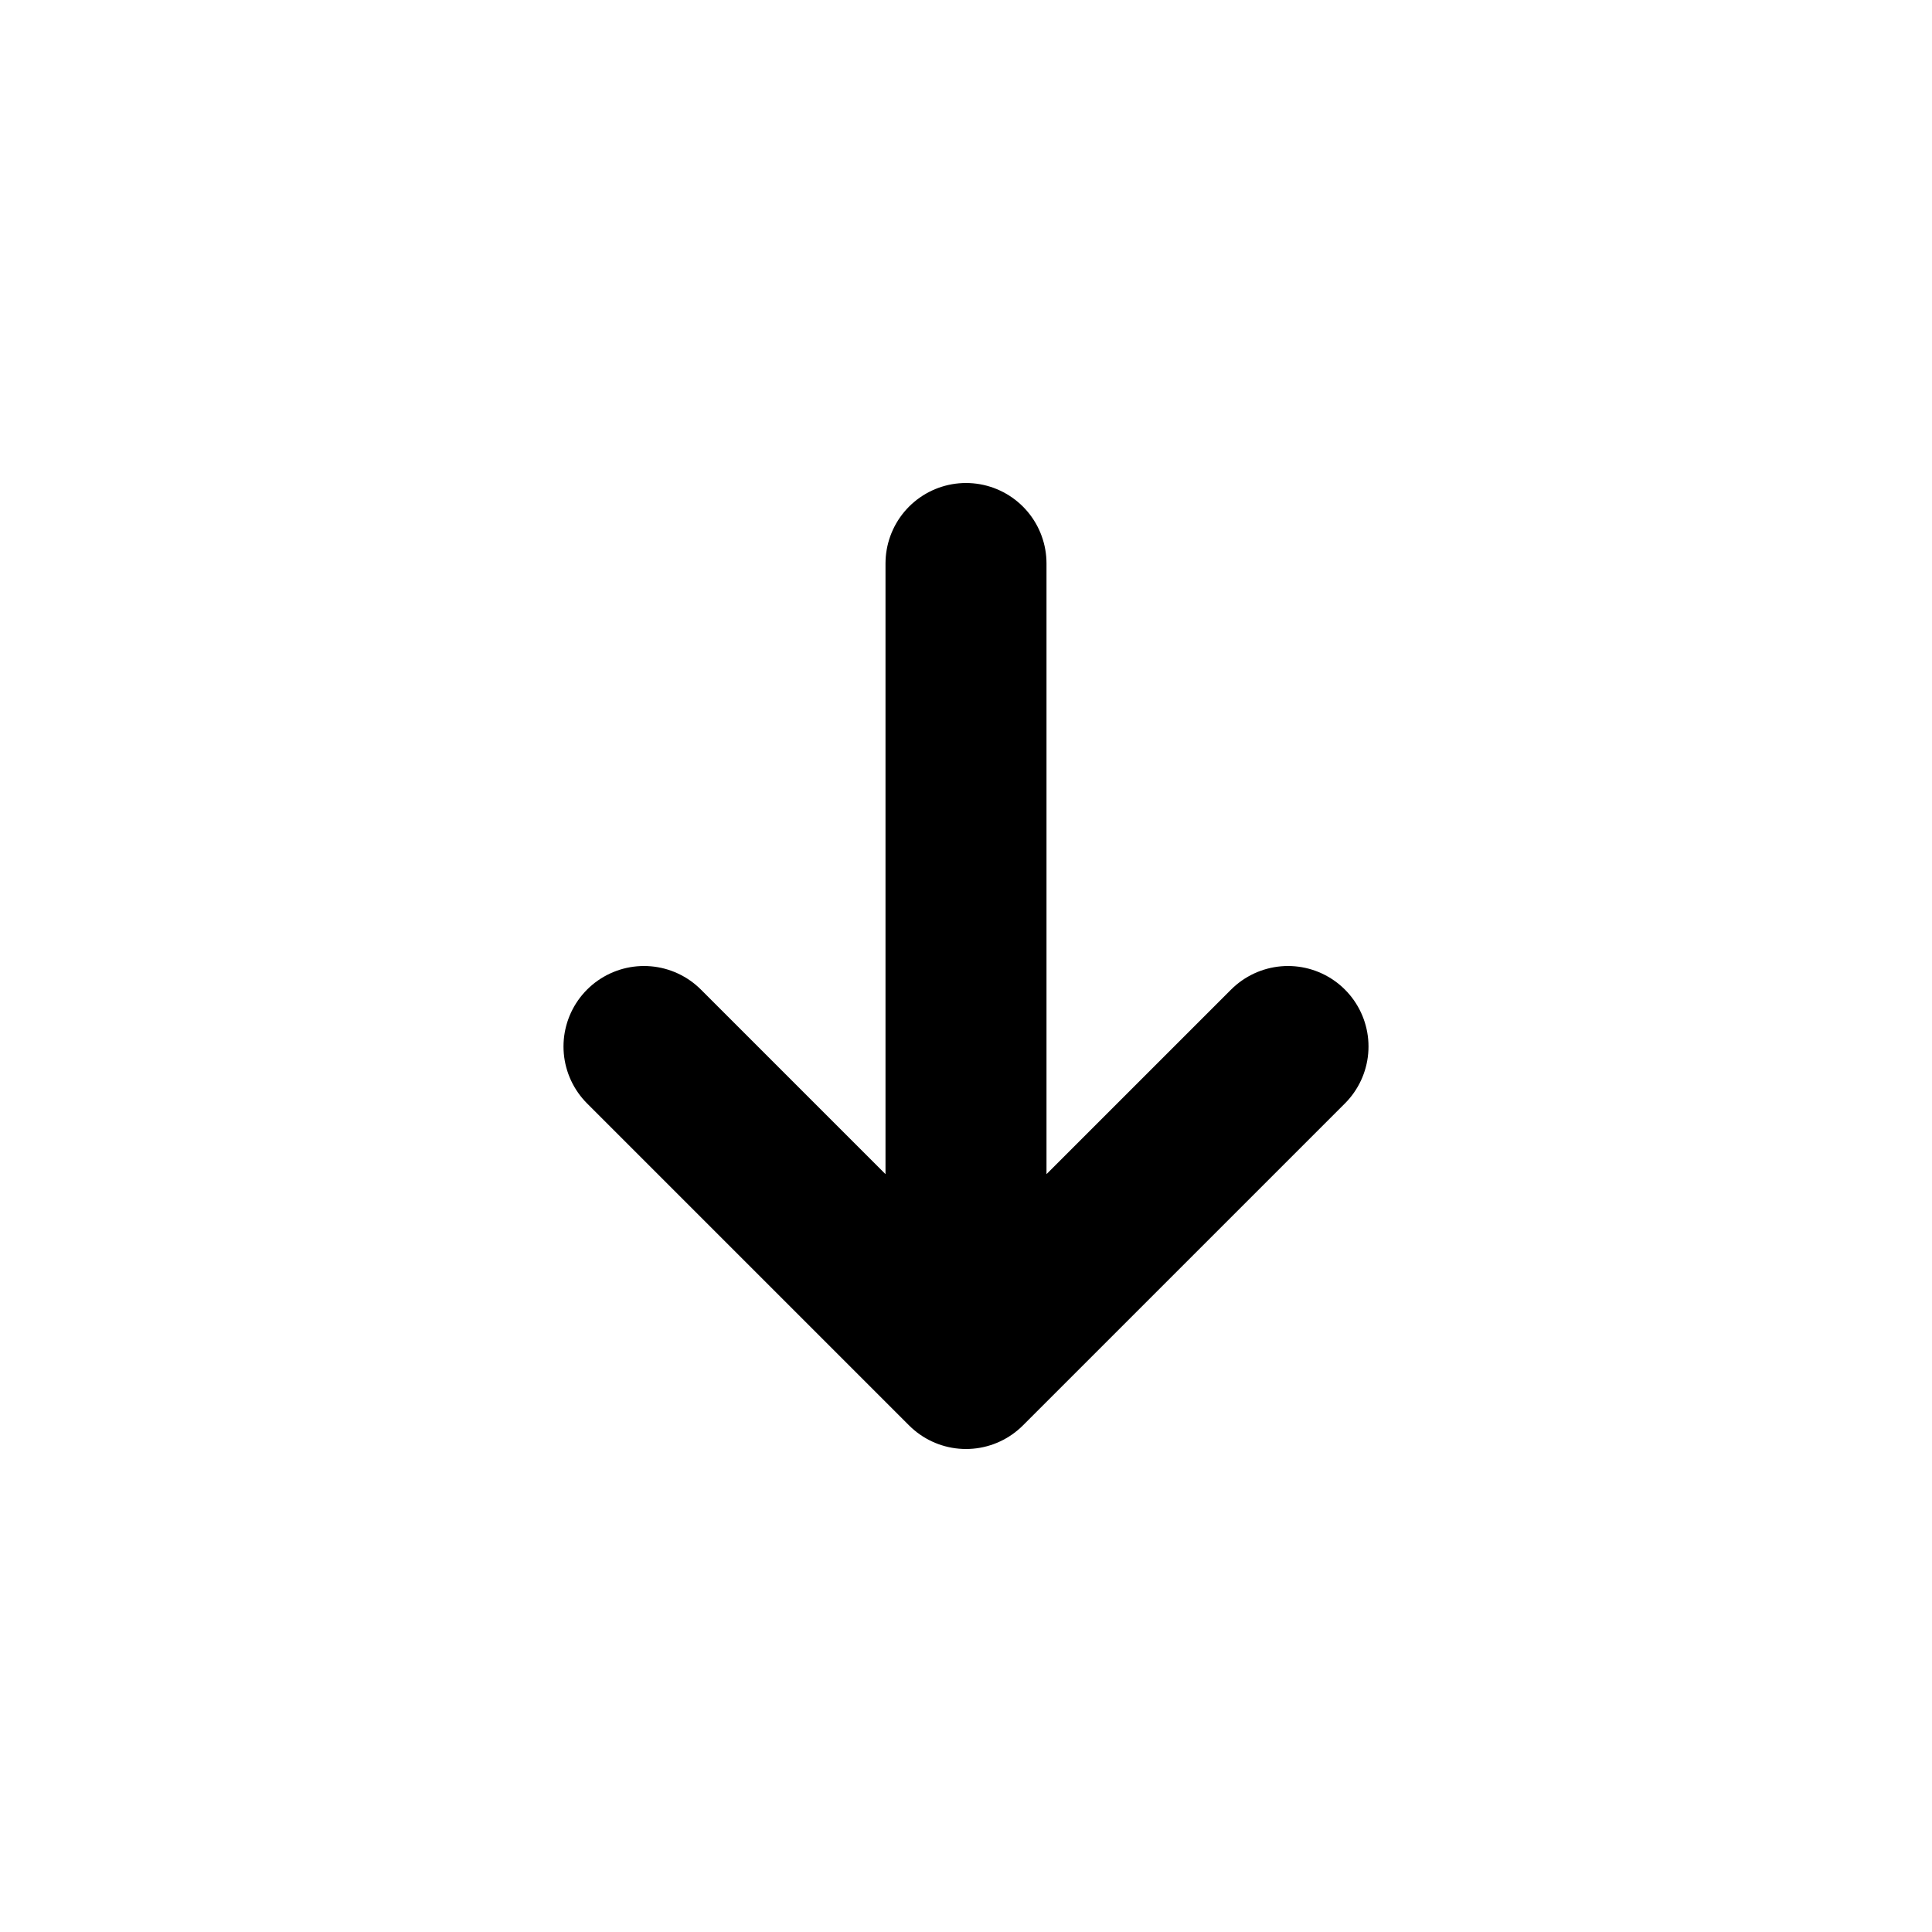
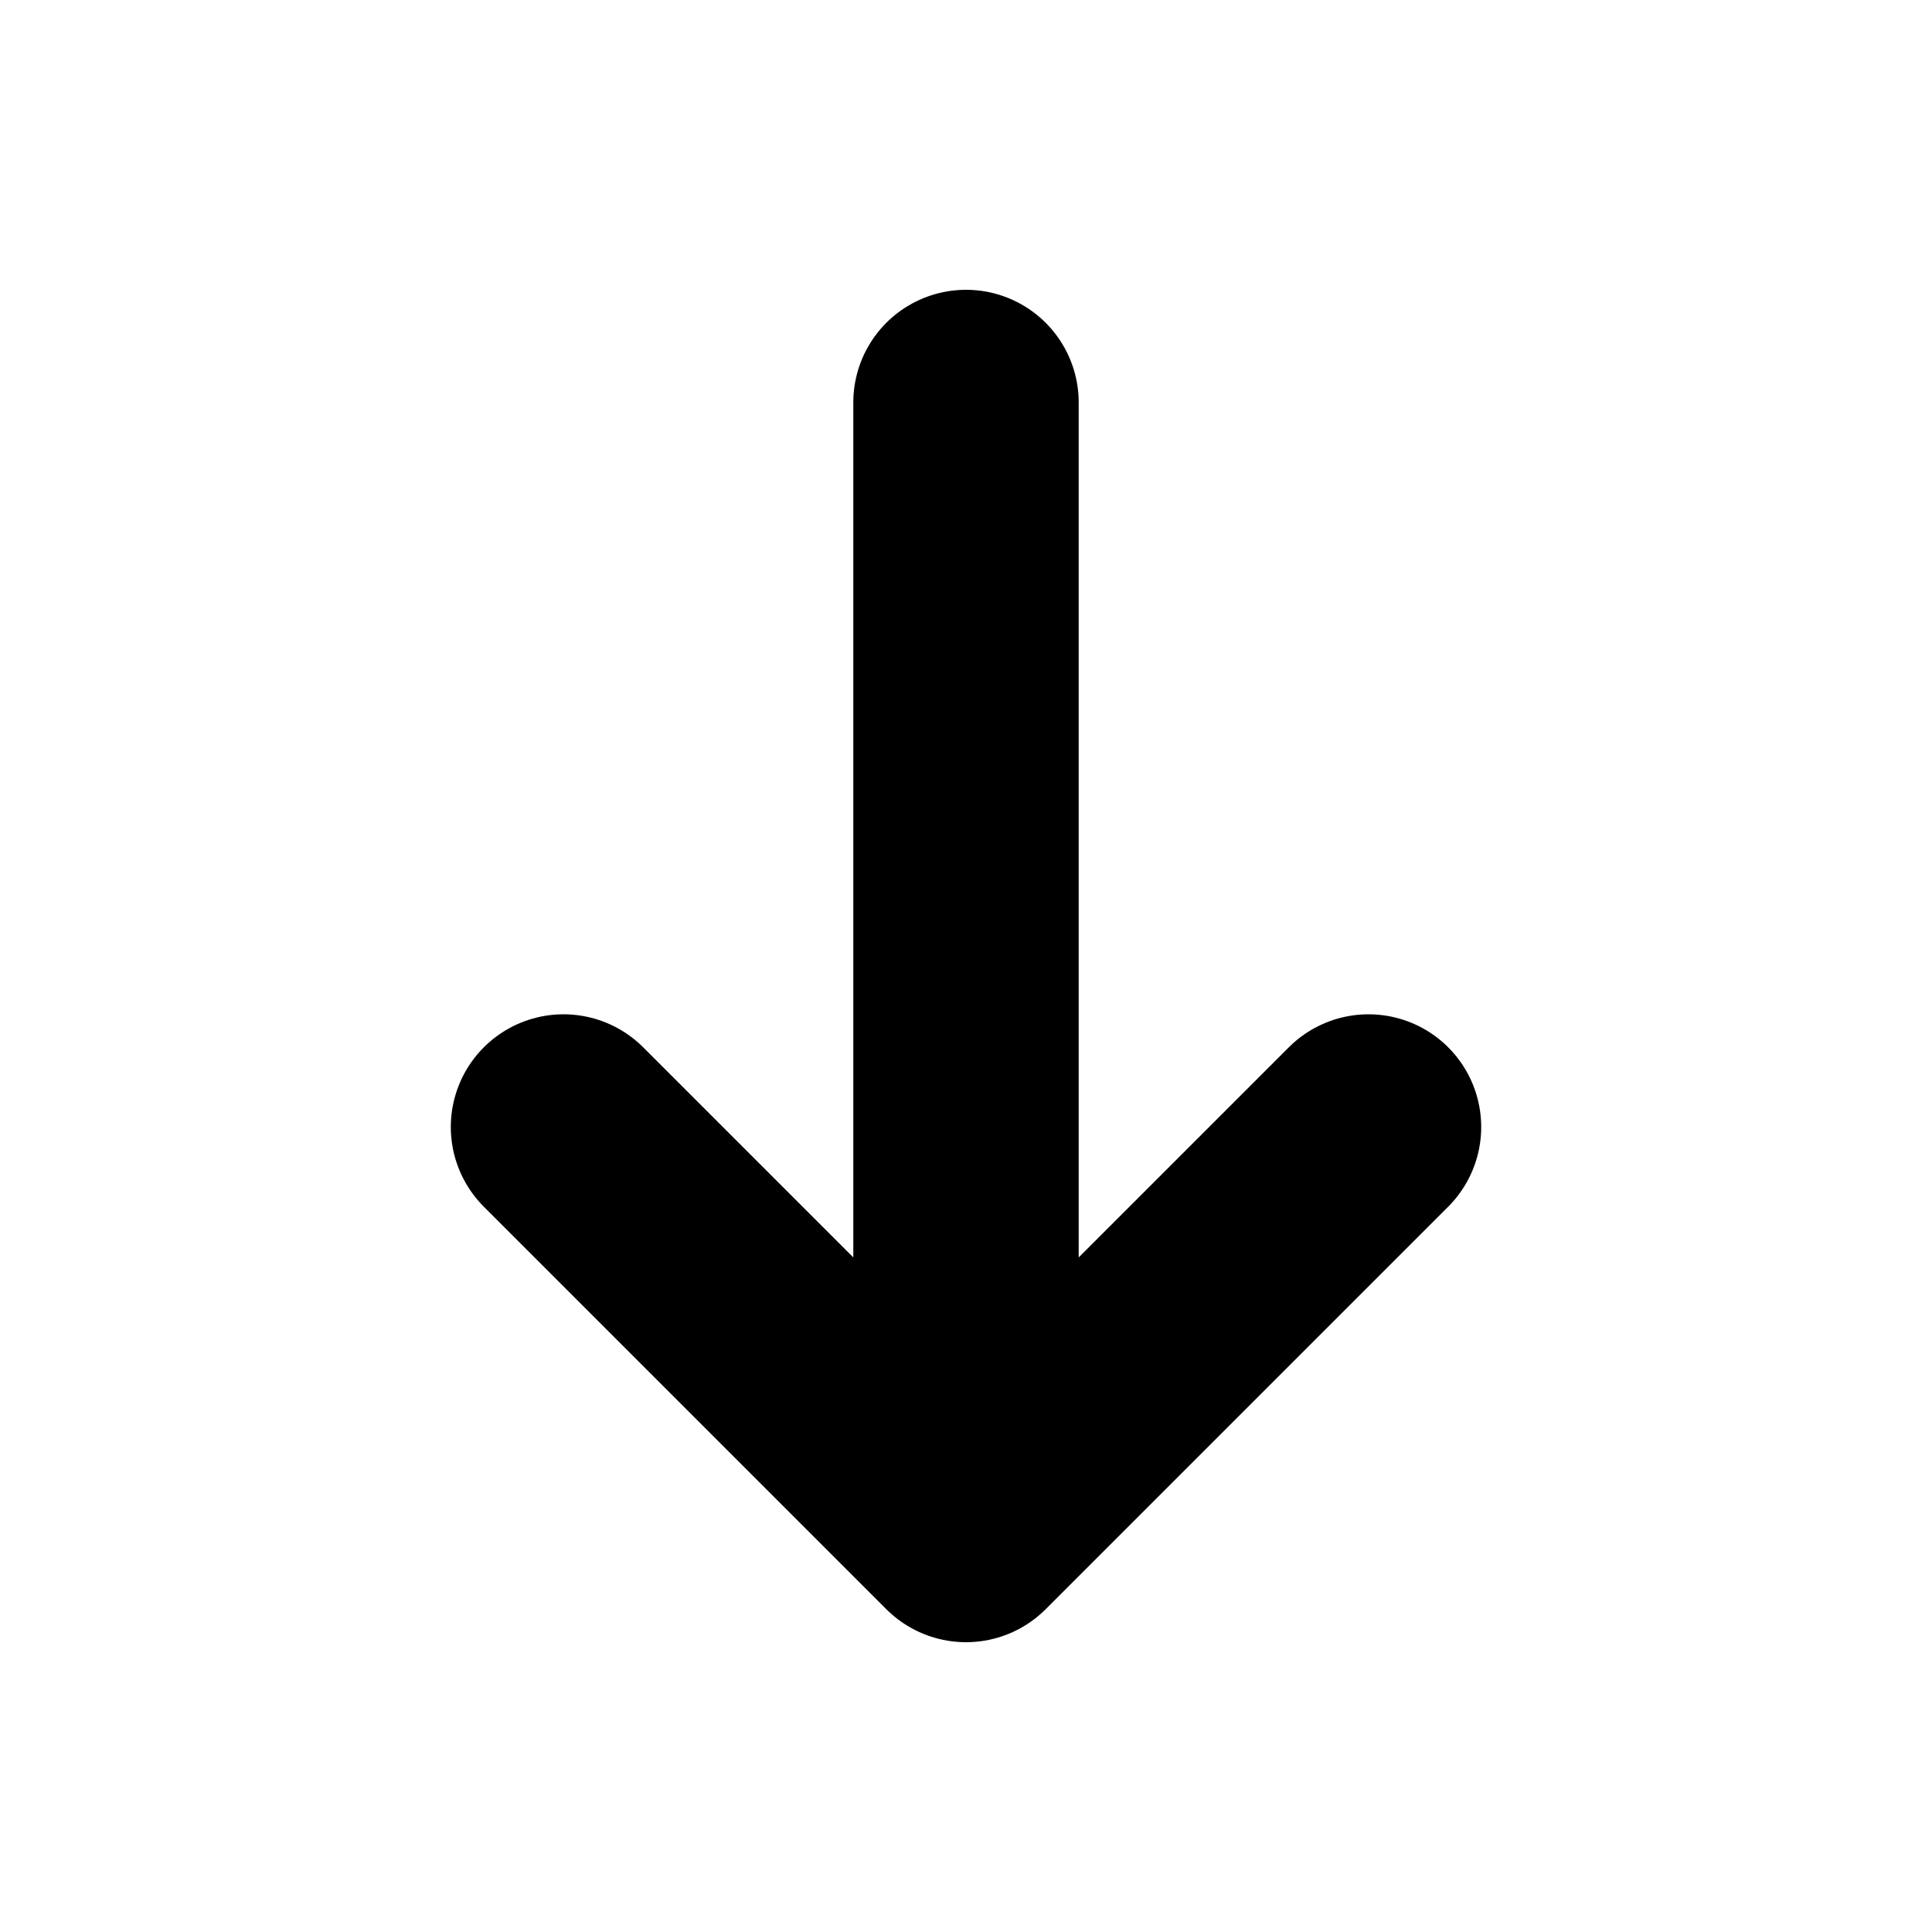
- <svg xmlns="http://www.w3.org/2000/svg" width="24" height="24" viewBox="0 0 24 24" fill="none" stroke="currentColor" stroke-width="2" stroke-linecap="round" stroke-linejoin="round">
-   <path d="M12 7v10m-4-4 4 4 4-4" />
+ <svg xmlns="http://www.w3.org/2000/svg" width="24" height="24" viewBox="0 0 24 24" fill="none" stroke="currentColor" stroke-width="2.8" stroke-linecap="round" stroke-linejoin="round">
+   <path d="M12 5v14M7 14 12 19 17 14" />
</svg>
